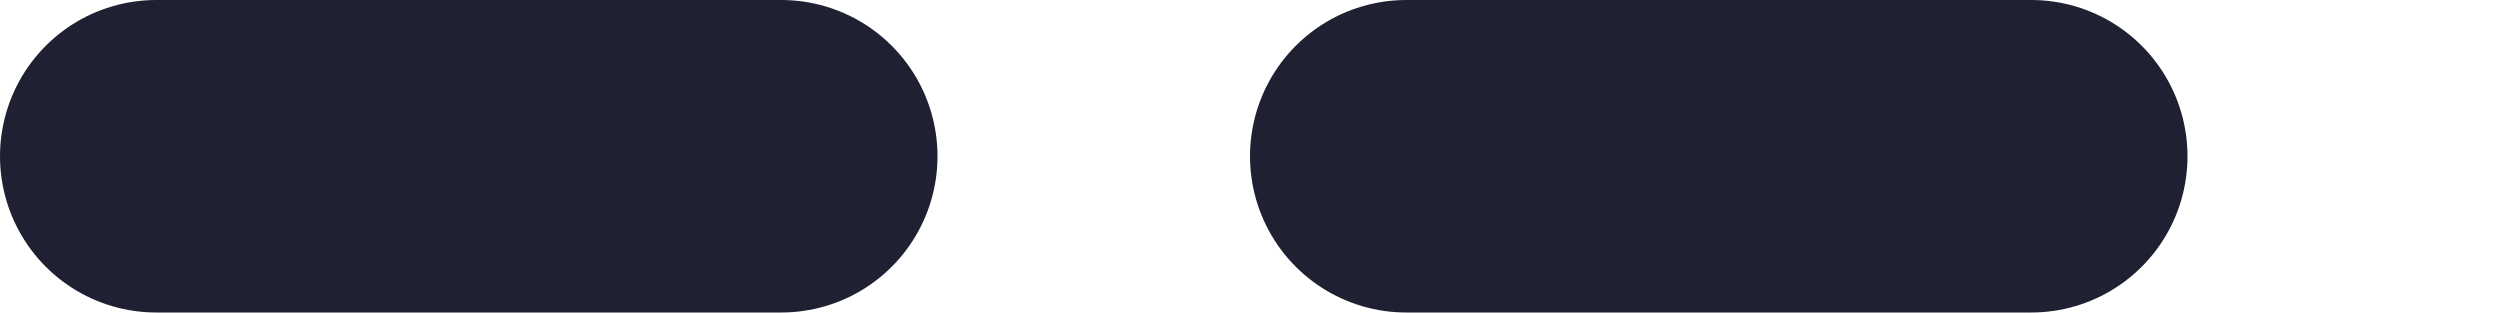
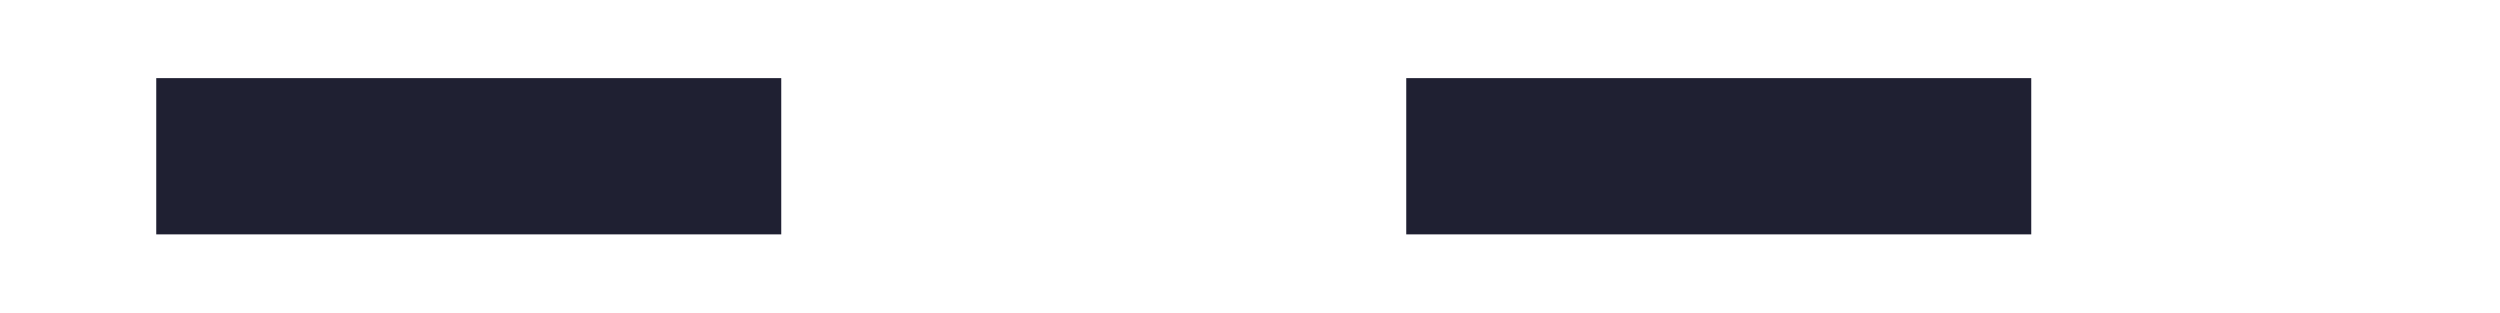
<svg xmlns="http://www.w3.org/2000/svg" width="16" height="2" viewBox="0 0 16 2" fill="none">
-   <line x1="1" y1="1" x2="15" y2="1" stroke="#1F2032" stroke-width="2" stroke-linecap="round" stroke-dasharray="4 4" />
+   <line x1="1" y1="1" x2="15" y2="1" stroke="#1F2032" strokeWidth="2" strokeLinecap="round" stroke-dasharray="4 4" />
</svg>
